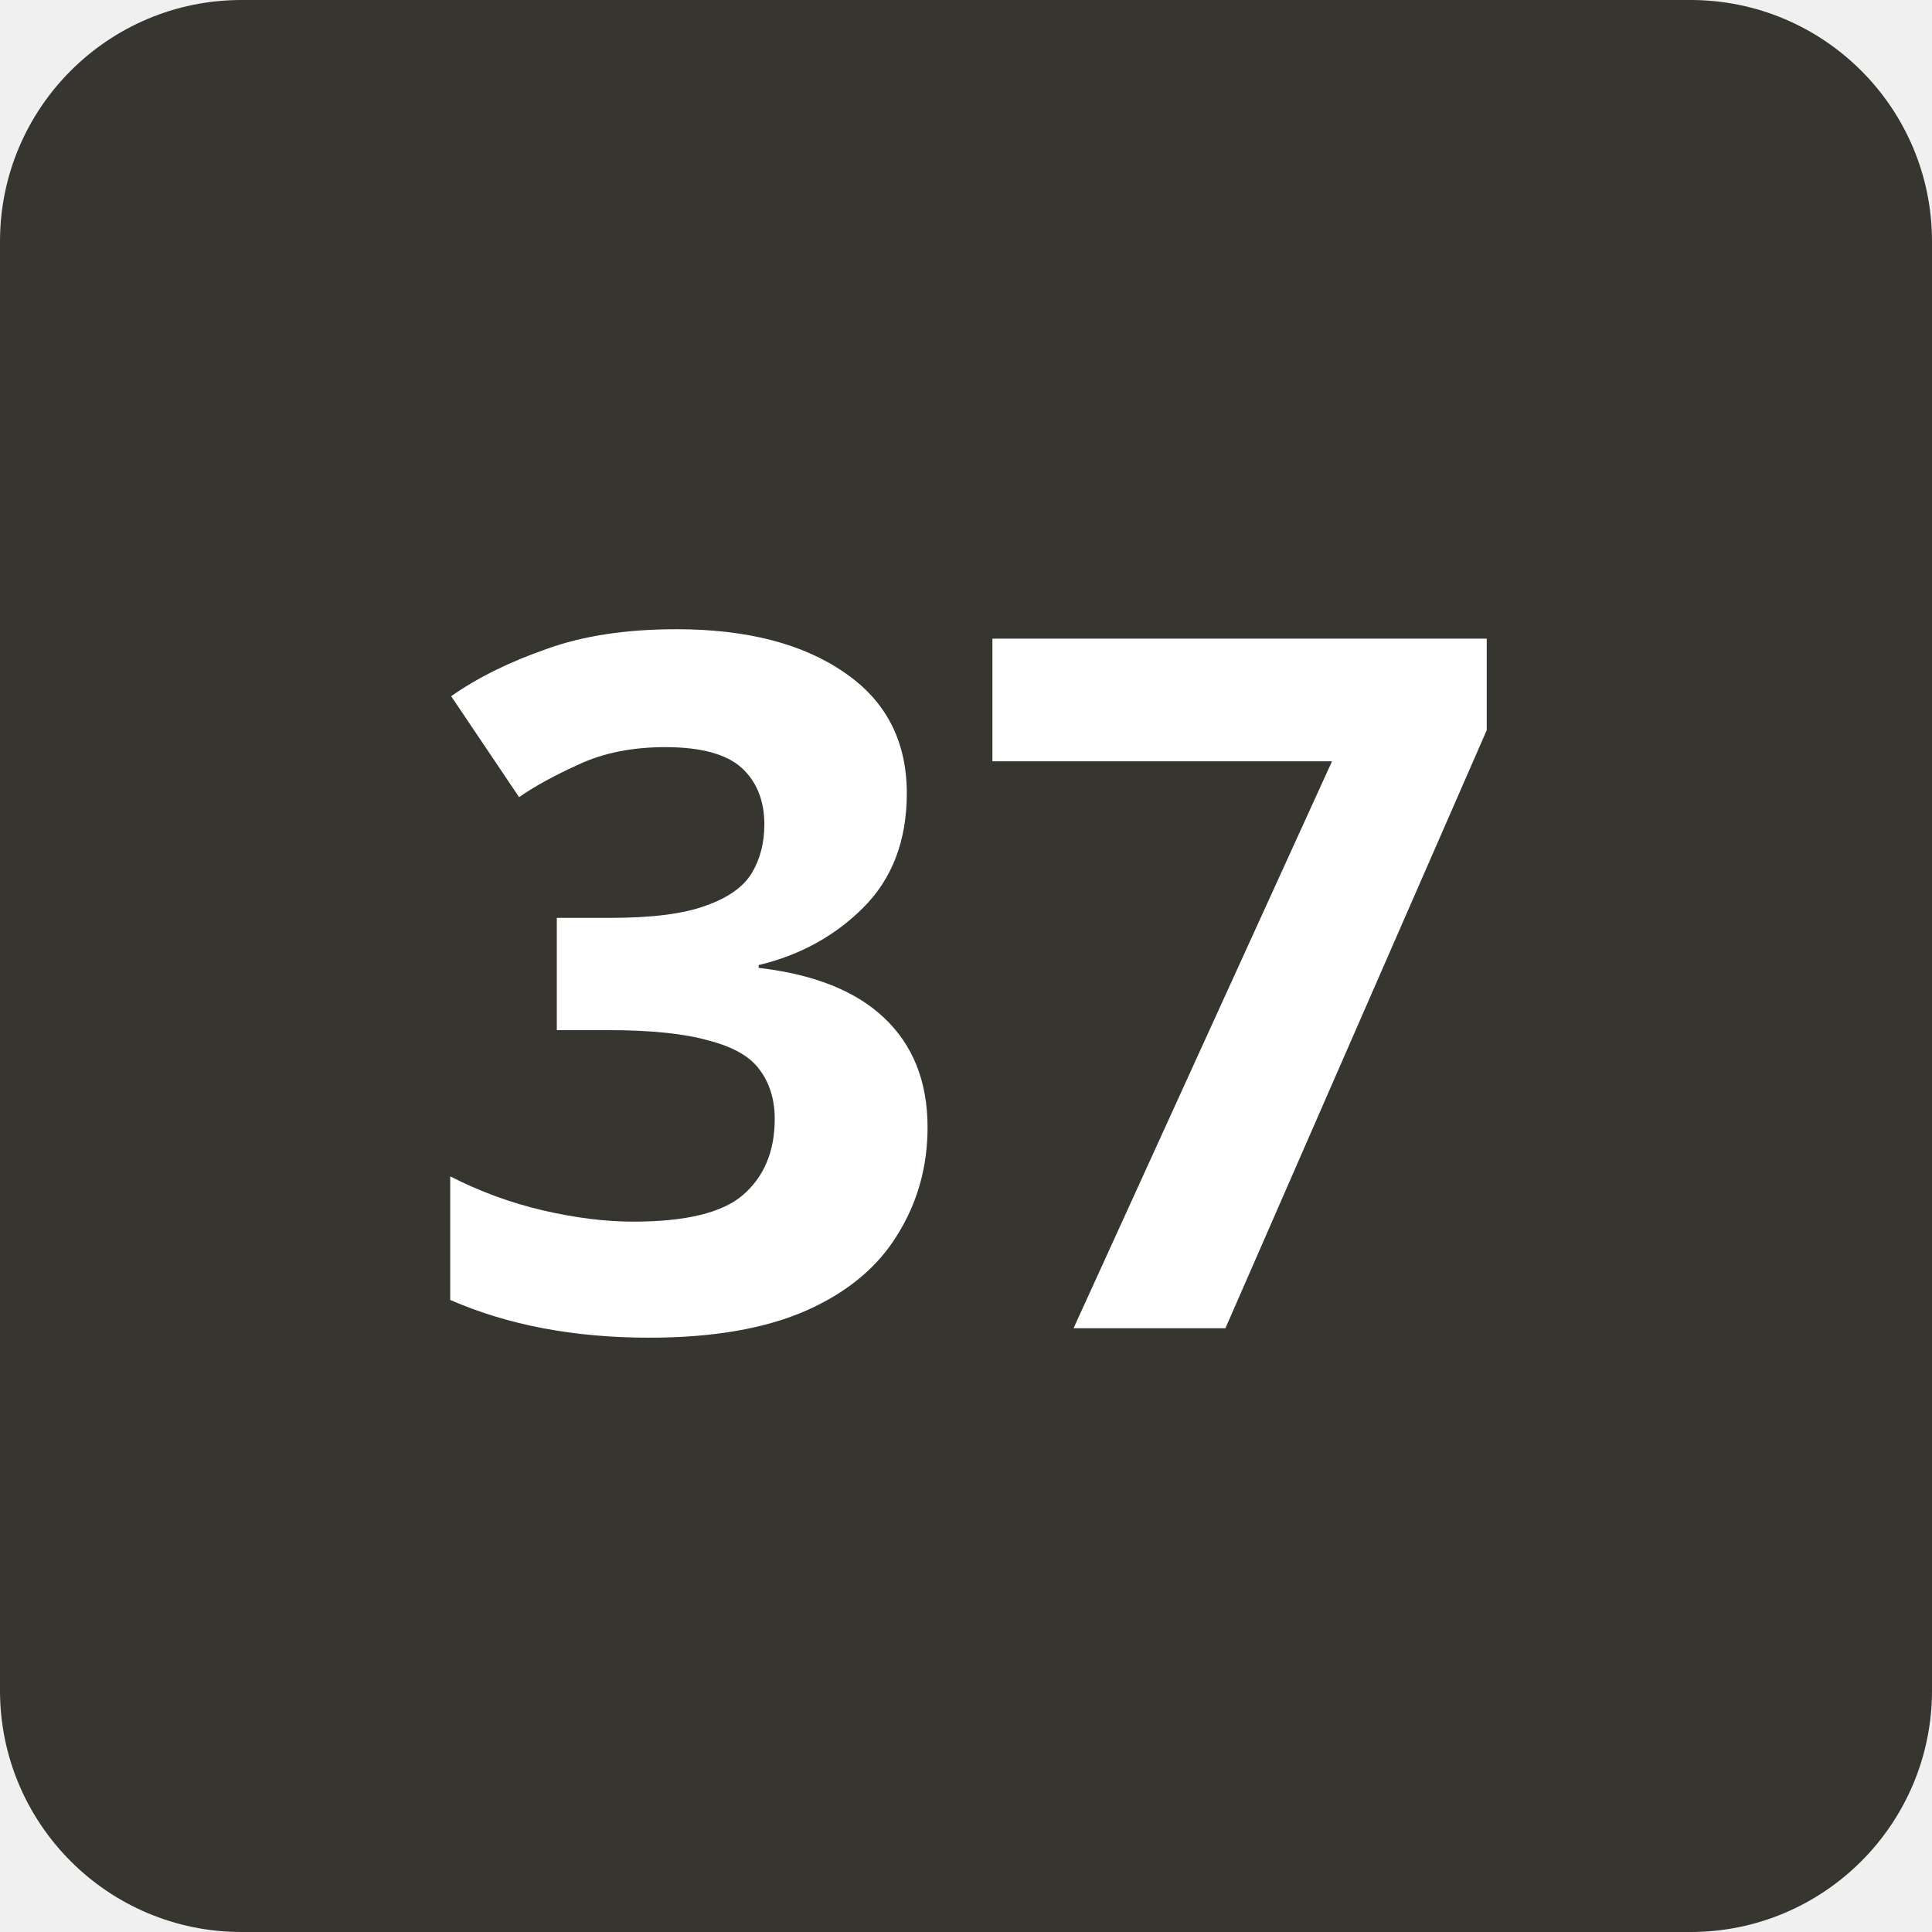
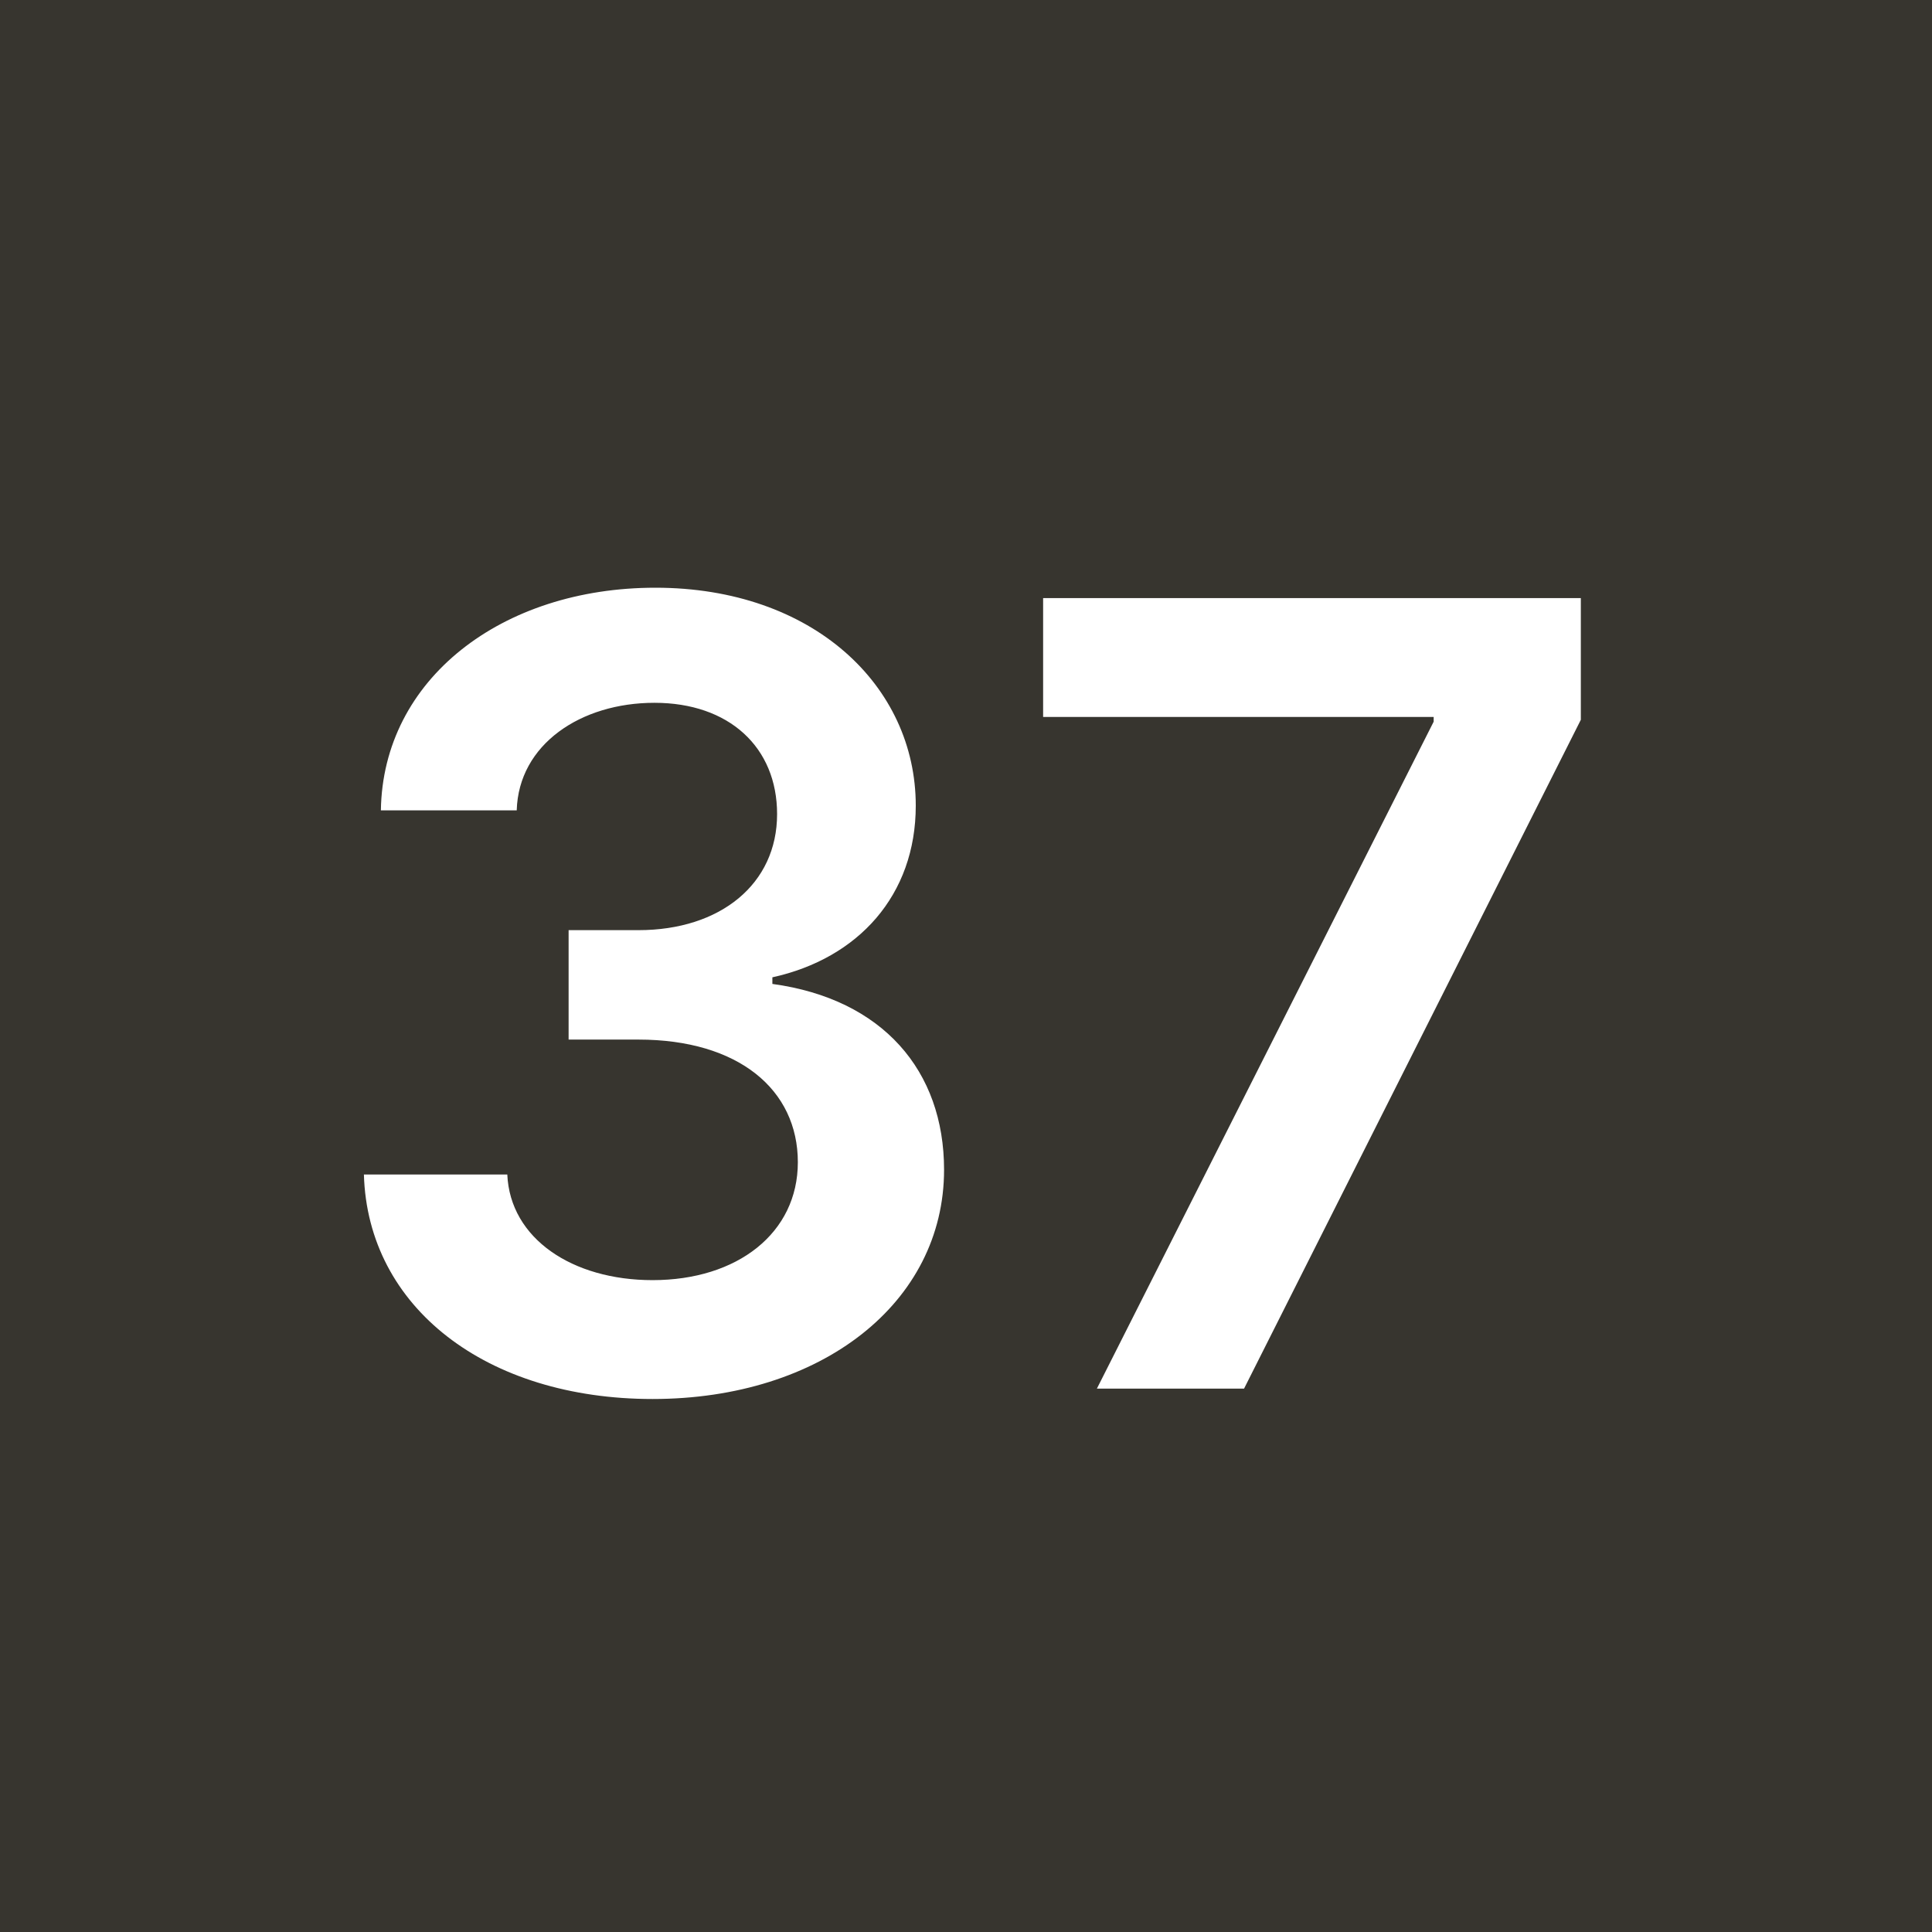
<svg xmlns="http://www.w3.org/2000/svg" viewBox="0 0 32 32">
-   <rect width="32" height="32" rx="4" fill="#37352f" />
-   <text x="16" y="22" font-family="system-ui, sans-serif" font-size="16" font-weight="600" fill="#ffffff" text-anchor="middle">37</text>
+   <rect width="32" height="32" fill="#37352f" />
+   <text x="16" y="23" font-family="Inter, system-ui, -apple-system, sans-serif" font-size="18" font-weight="600" fill="#ffffff" text-anchor="middle">37</text>
</svg>
